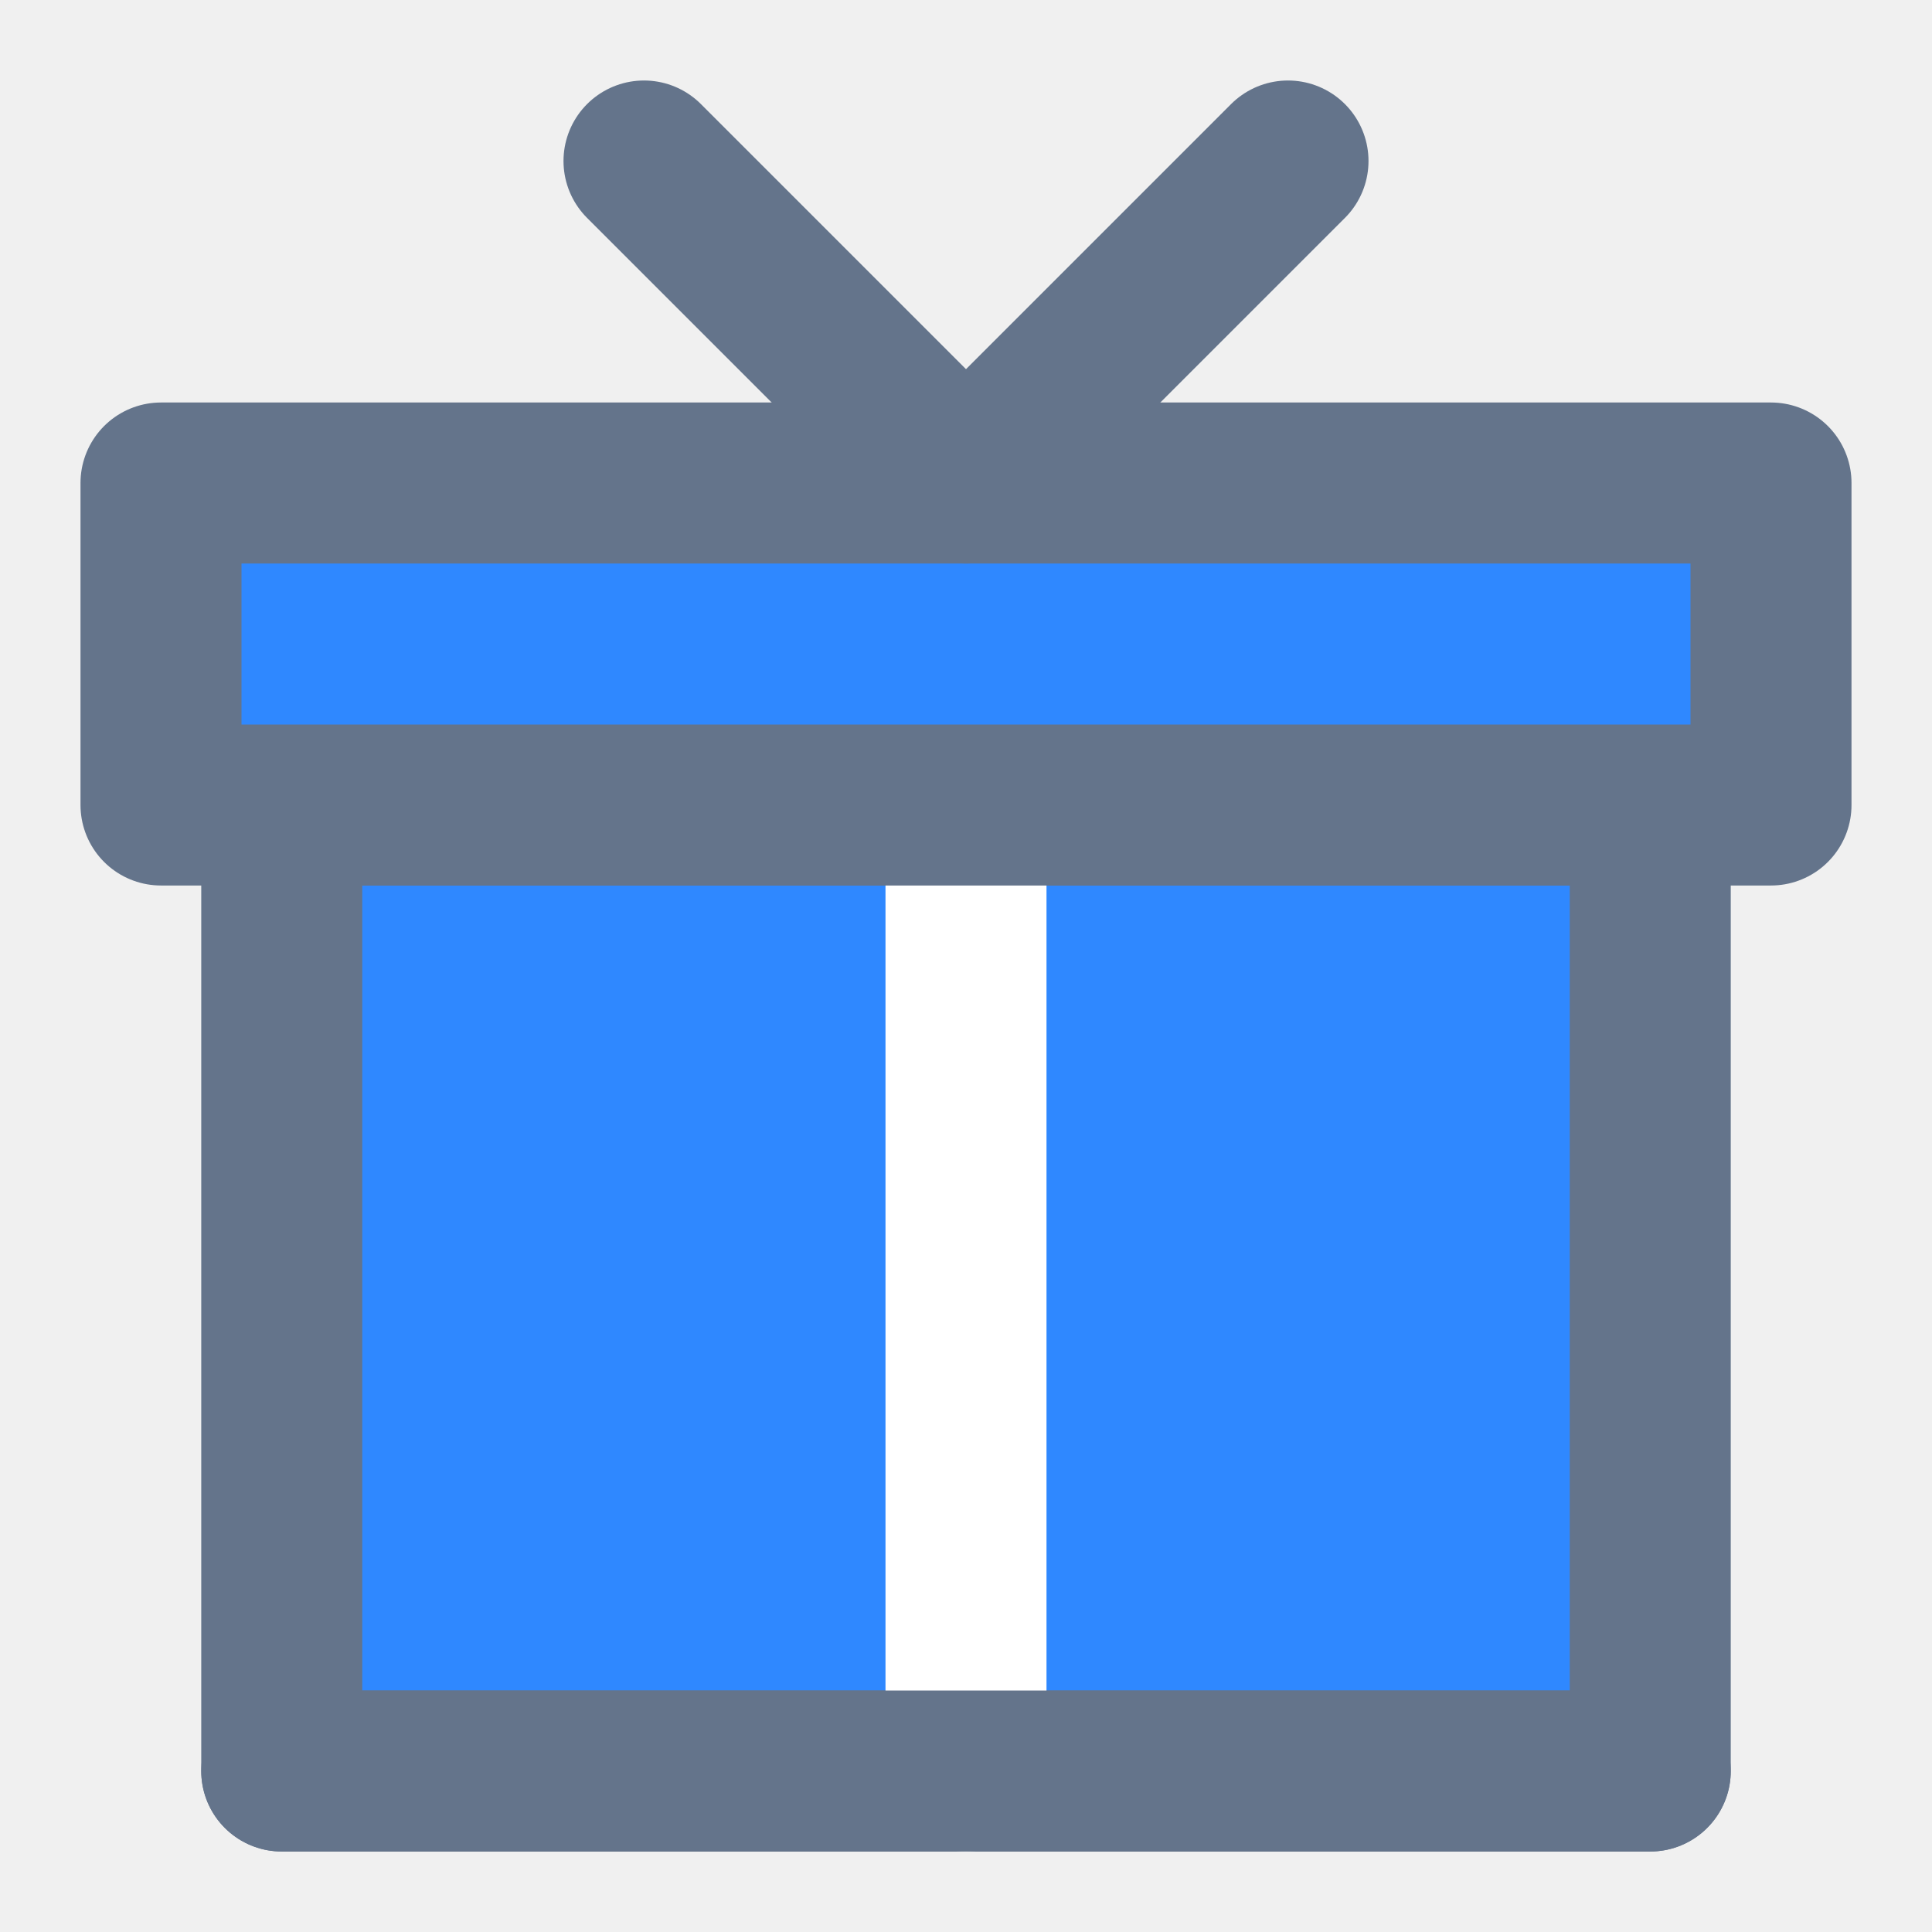
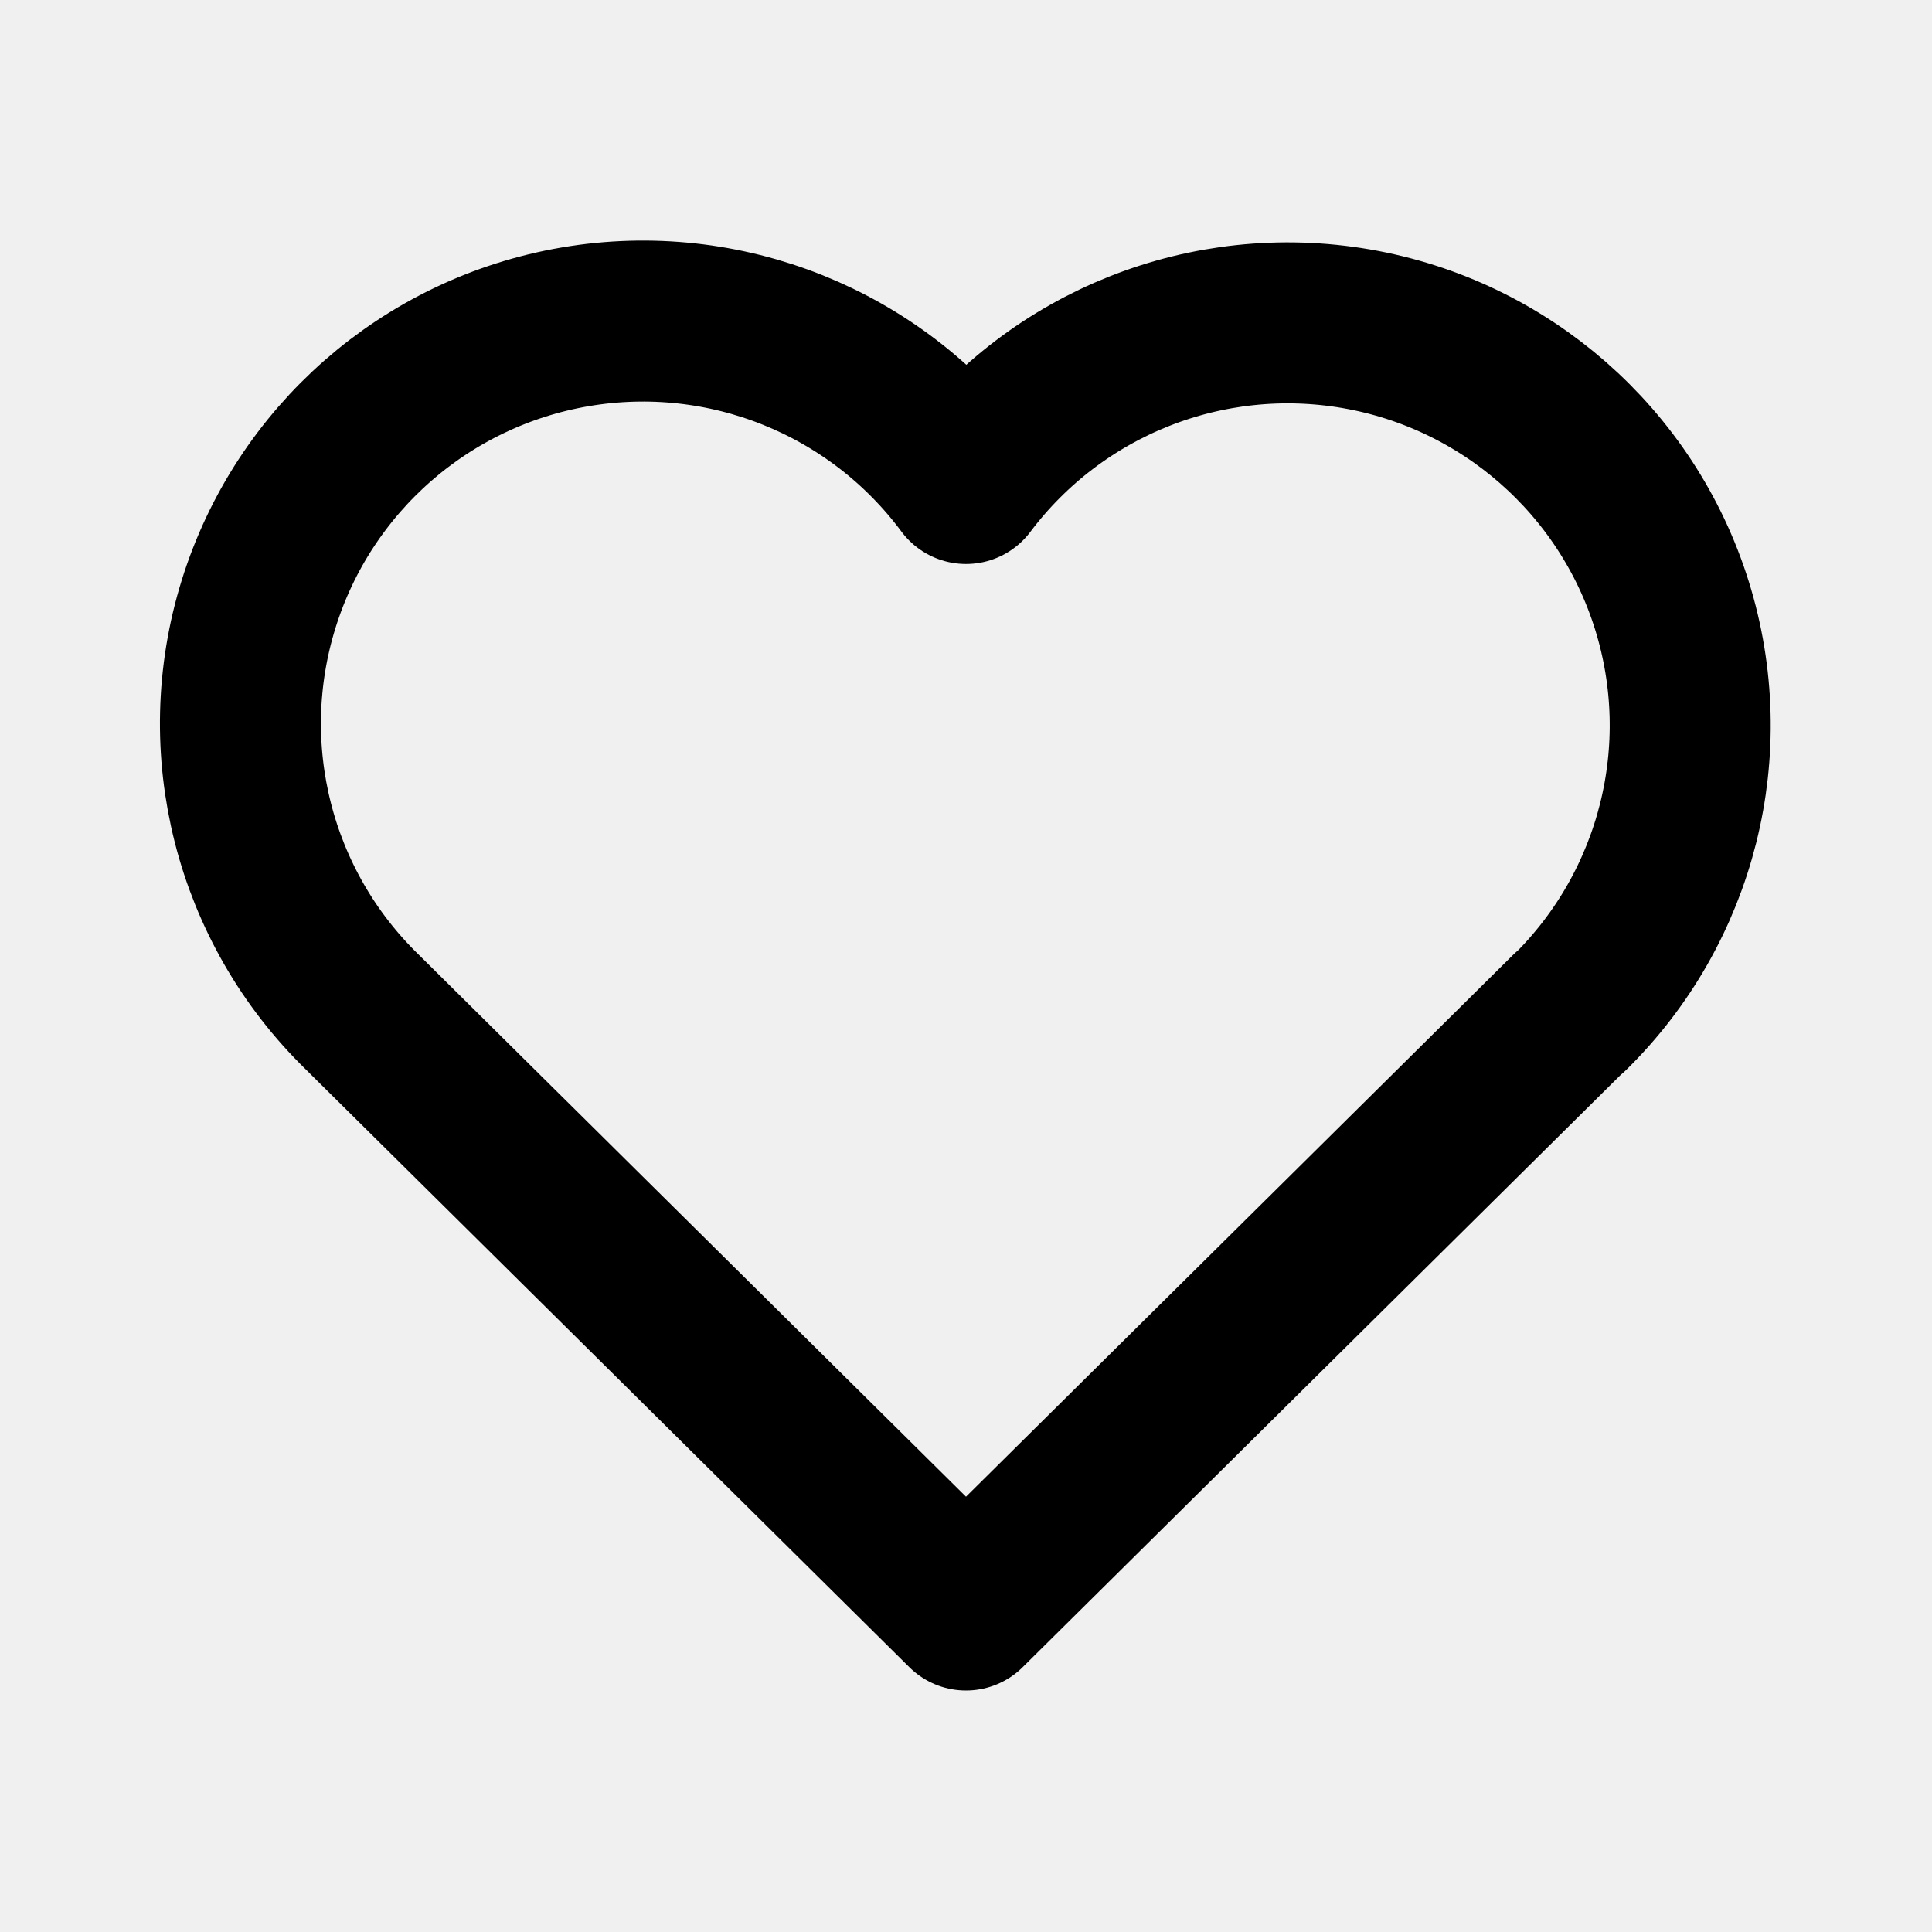
- <svg xmlns="http://www.w3.org/2000/svg" viewBox="0 0 48 48" fill="none">
-   <path d="M41 44V20H7V44H41Z" fill="#2F88FF" stroke="#64748B" stroke-width="4" stroke-linecap="round" stroke-linejoin="round" />
-   <path d="M24 44V20" stroke="#FFFFFF" stroke-width="4" stroke-linecap="round" stroke-linejoin="round" />
-   <path d="M41 44H7" stroke="#64748B" stroke-width="4" stroke-linecap="round" stroke-linejoin="round" />
-   <rect x="4" y="12" width="40" height="8" fill="#2F88FF" stroke="#64748B" stroke-width="4" stroke-linejoin="round" />
-   <path d="M16 4L24 12L32 4" stroke="#64748B" stroke-width="4" stroke-linecap="round" stroke-linejoin="round" />
+ <svg xmlns="http://www.w3.org/2000/svg" class="icon icon-tabler icon-tabler-heart" width="24" height="24" viewBox="0 0 24 24" stroke-width="2" stroke="currentColor" fill="none" stroke-linecap="round" stroke-linejoin="round">
+   <path stroke="none" d="M0 0h24v24H0z" fill="none" />
+   <path d="M19.5 12.572l-7.5 7.428l-7.5 -7.428a5 5 0 1 1 7.5 -6.566a5 5 0 1 1 7.5 6.572" />
</svg>
